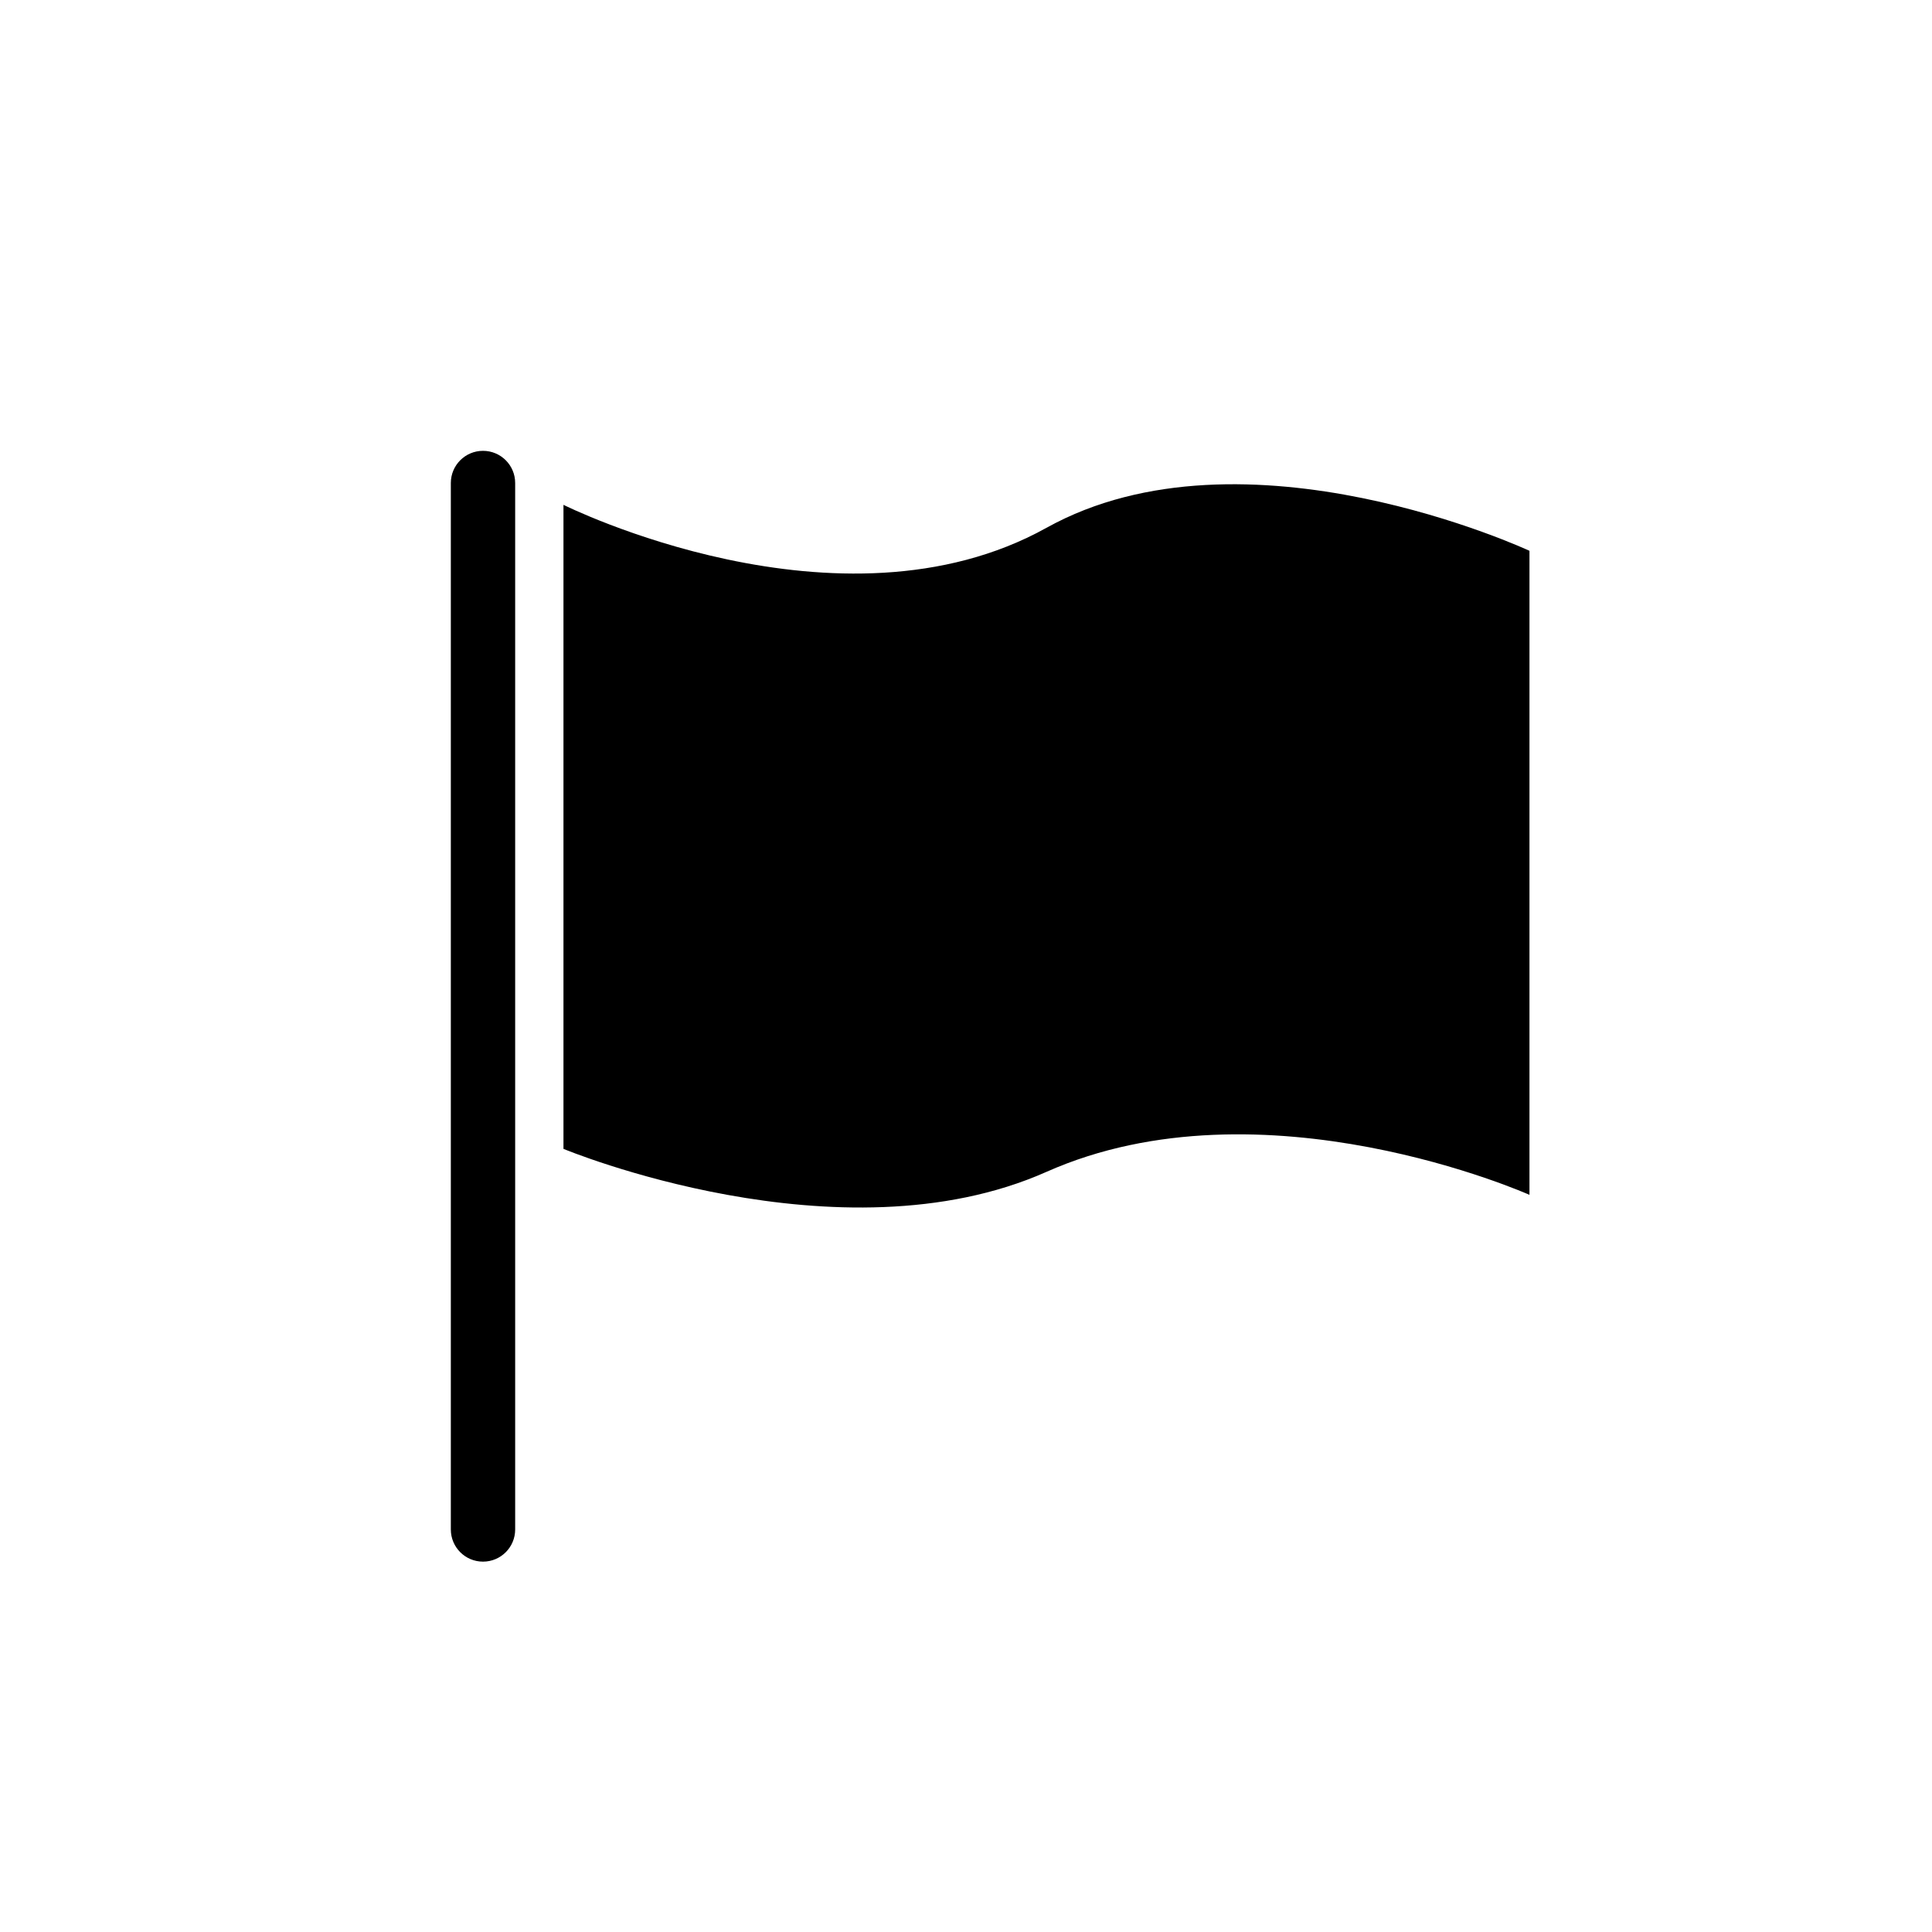
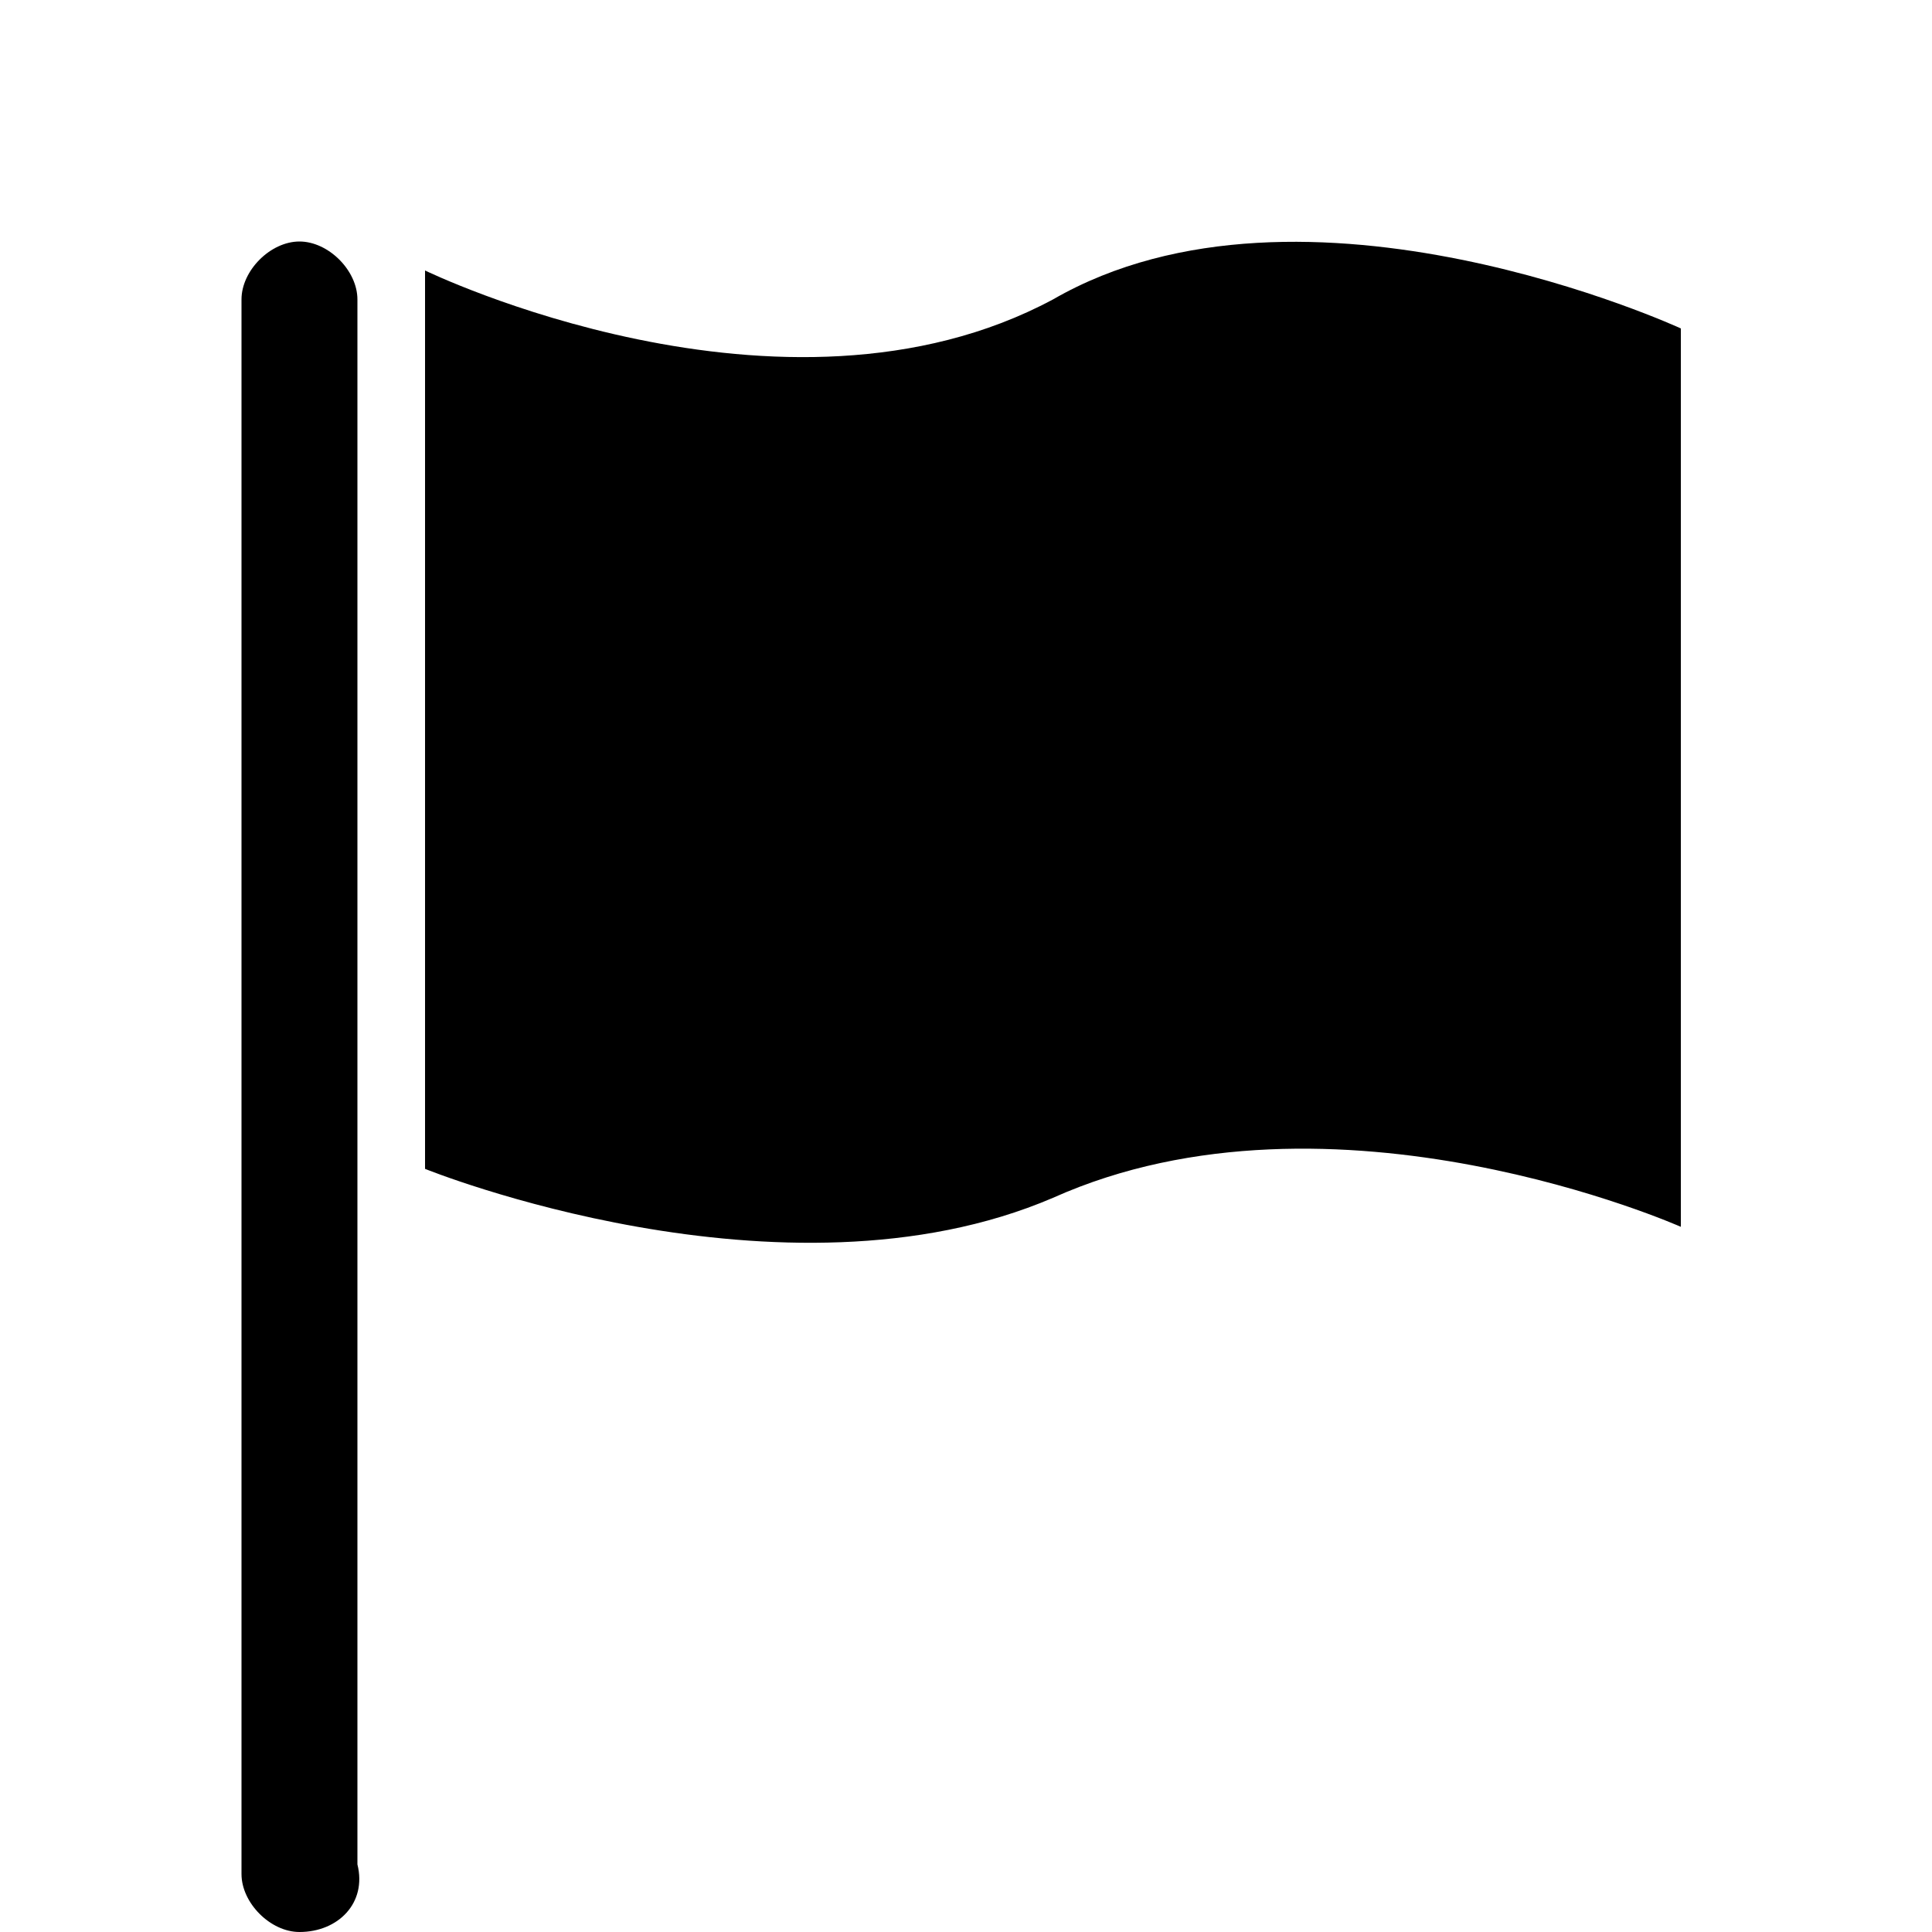
- <svg xmlns="http://www.w3.org/2000/svg" version="1.1" id="Layer_1" x="0px" y="0px" viewBox="0 0 20 20" style="enable-background:new 0 0 20 20;" xml:space="preserve">
-   <path d="M5,4.667C4.816,4.667,4.667,4.816,4.667,5v10.833c0,0.184,0.149,0.333,0.333,0.333  s0.333-0.149,0.333-0.333V5C5.333,4.816,5.184,4.667,5,4.667z" />
-   <path d="M10.833,5.464c-2.143,1.19-5-0.238-5-0.238v6.667c0,0,2.857,1.19,5,0.238  c2.24-0.996,5,0.238,5,0.238V5.702C15.833,5.702,12.883,4.325,10.833,5.464z" />
+ <svg xmlns="http://www.w3.org/2000/svg" version="1.0" id="Layer_1" x="0px" y="0px" viewBox="0 0 20 20" enable-background="new 0 0 20 20" xml:space="preserve">
+   <path fill-rule="evenodd" clip-rule="evenodd" d="M10.9,3.1C8.1,4.6,4.4,2.8,4.4,2.8v9.3c0,0,3.7,1.5,6.5,0.3  c2.9-1.3,6.5,0.3,6.5,0.3V3.4C17.4,3.4,13.5,1.6,10.9,3.1" />
+   <path fill-rule="evenodd" clip-rule="evenodd" d="M3.1,20c-0.3,0-0.6-0.3-0.6-0.6V3.1c0-0.3,0.3-0.6,0.6-0.6s0.6,0.3,0.6,0.6v16.2  C3.8,19.7,3.5,20,3.1,20" />
</svg>
